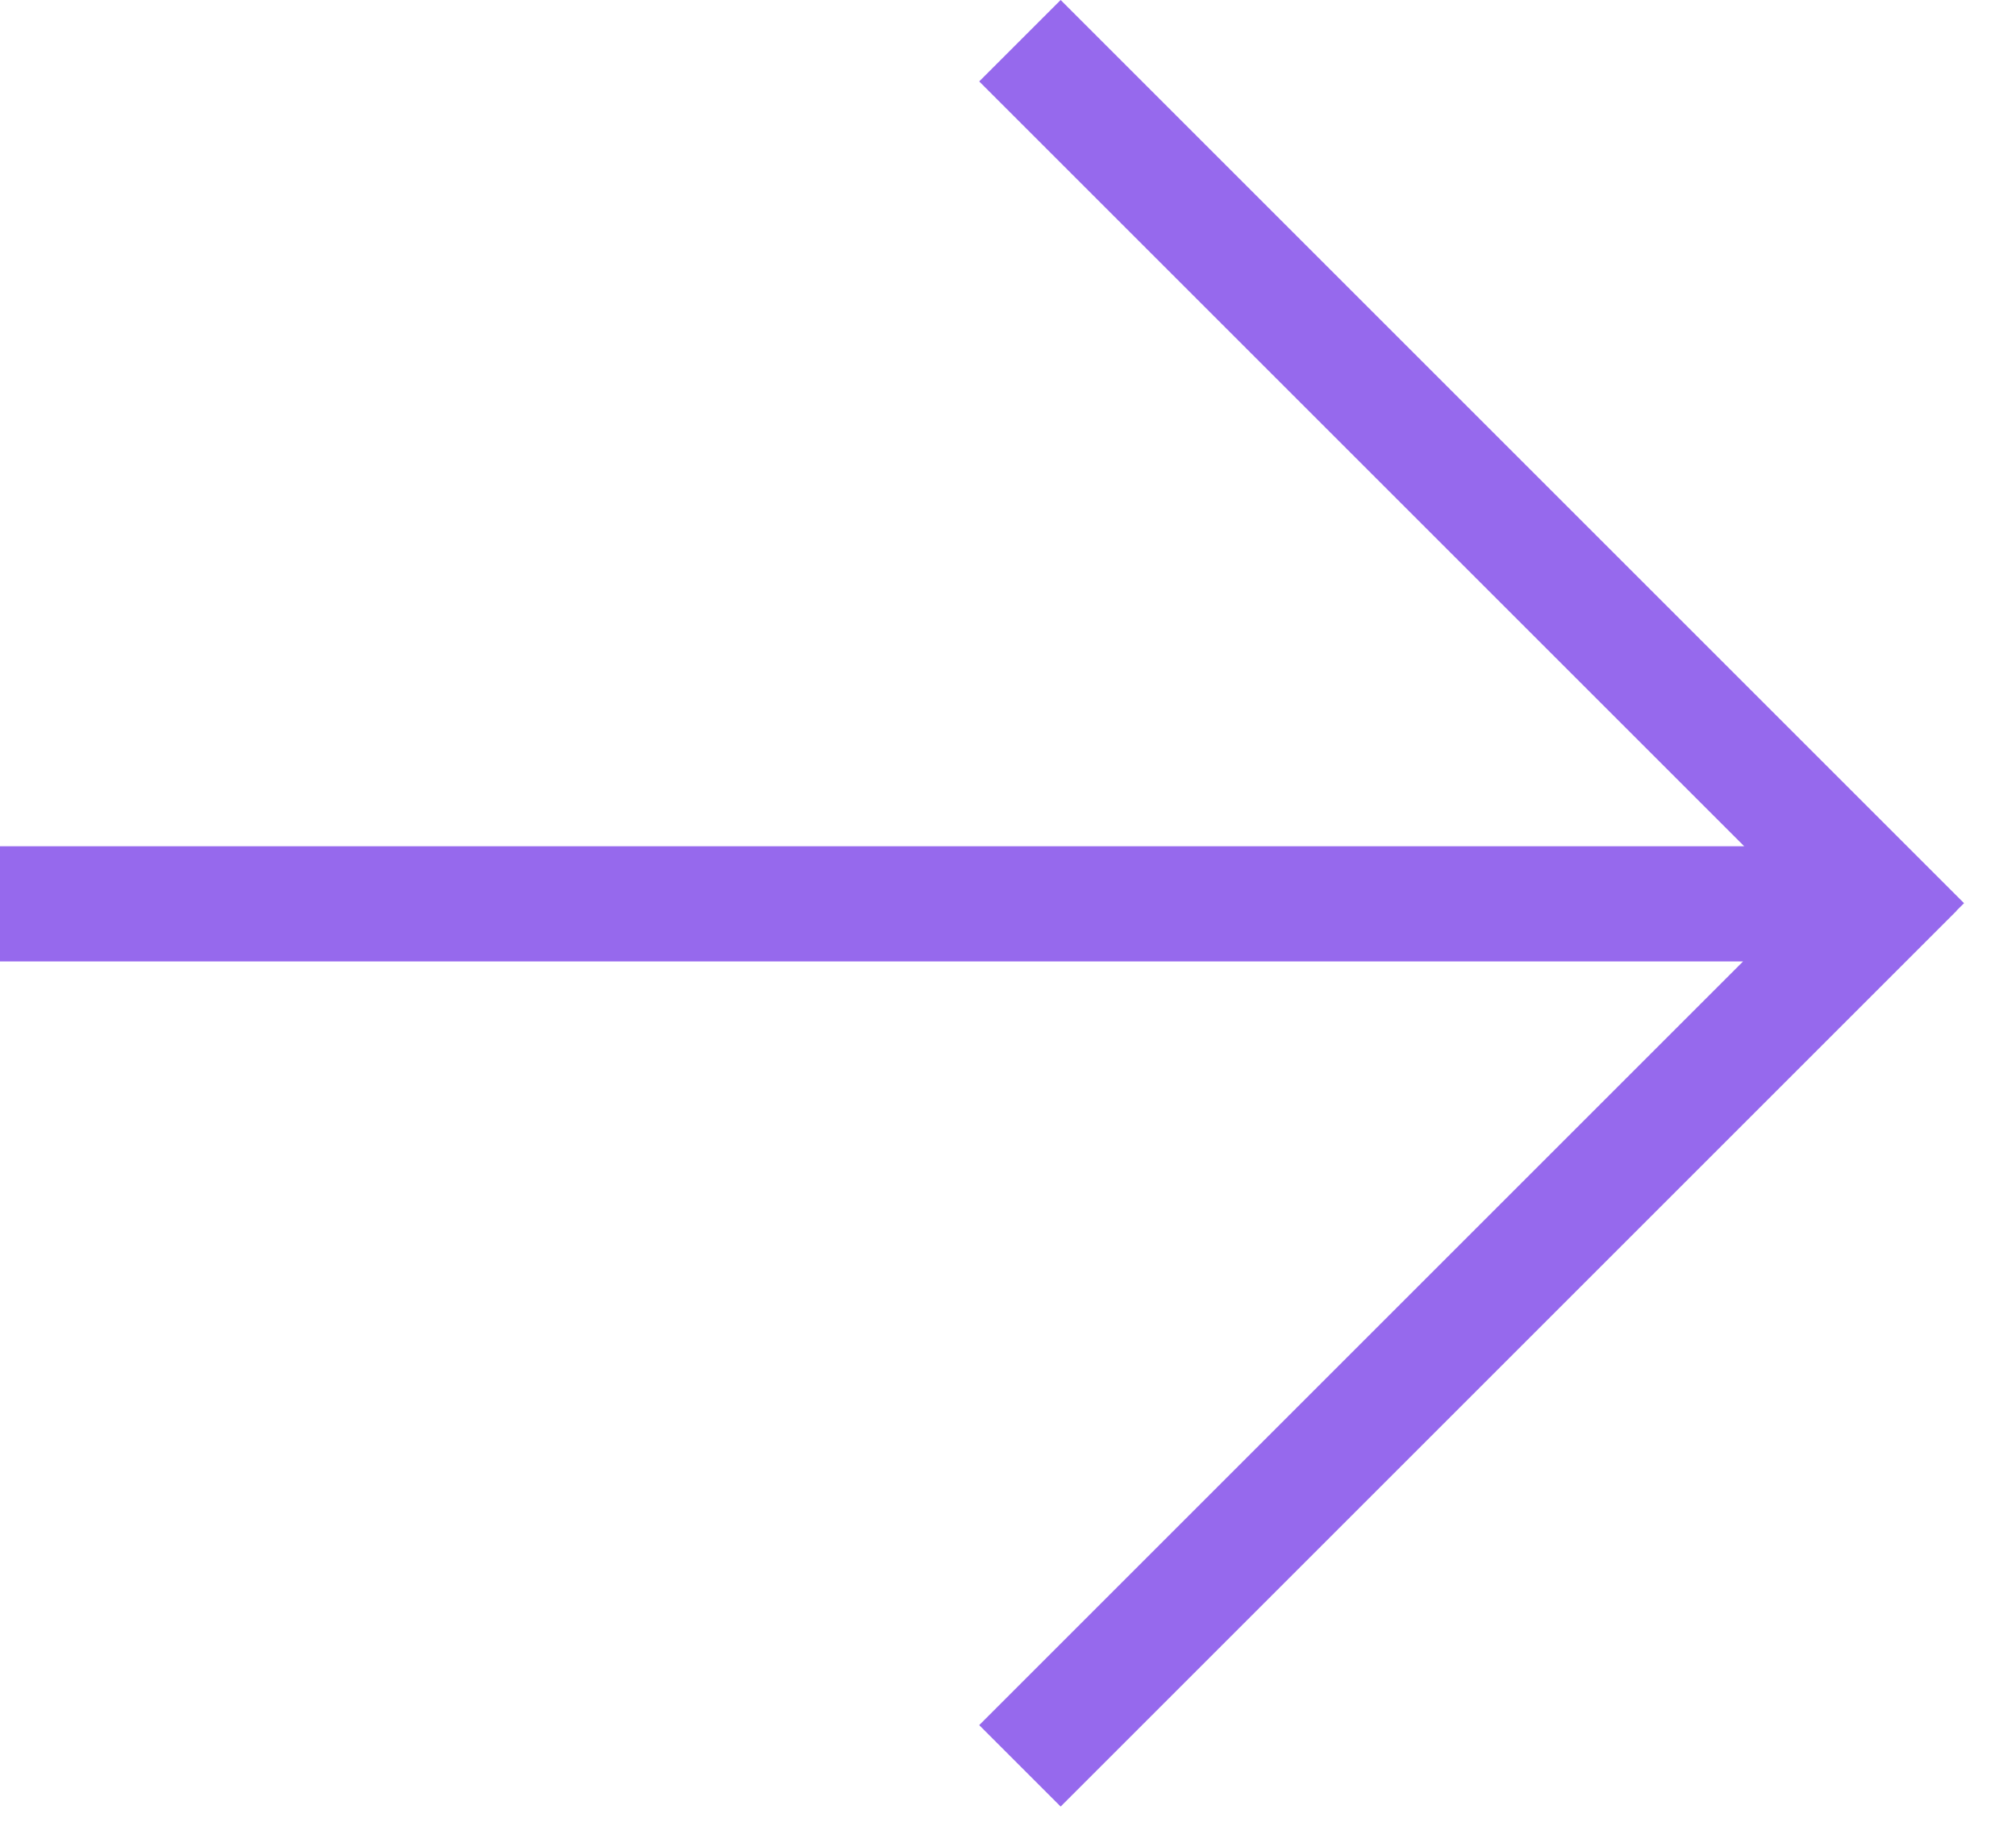
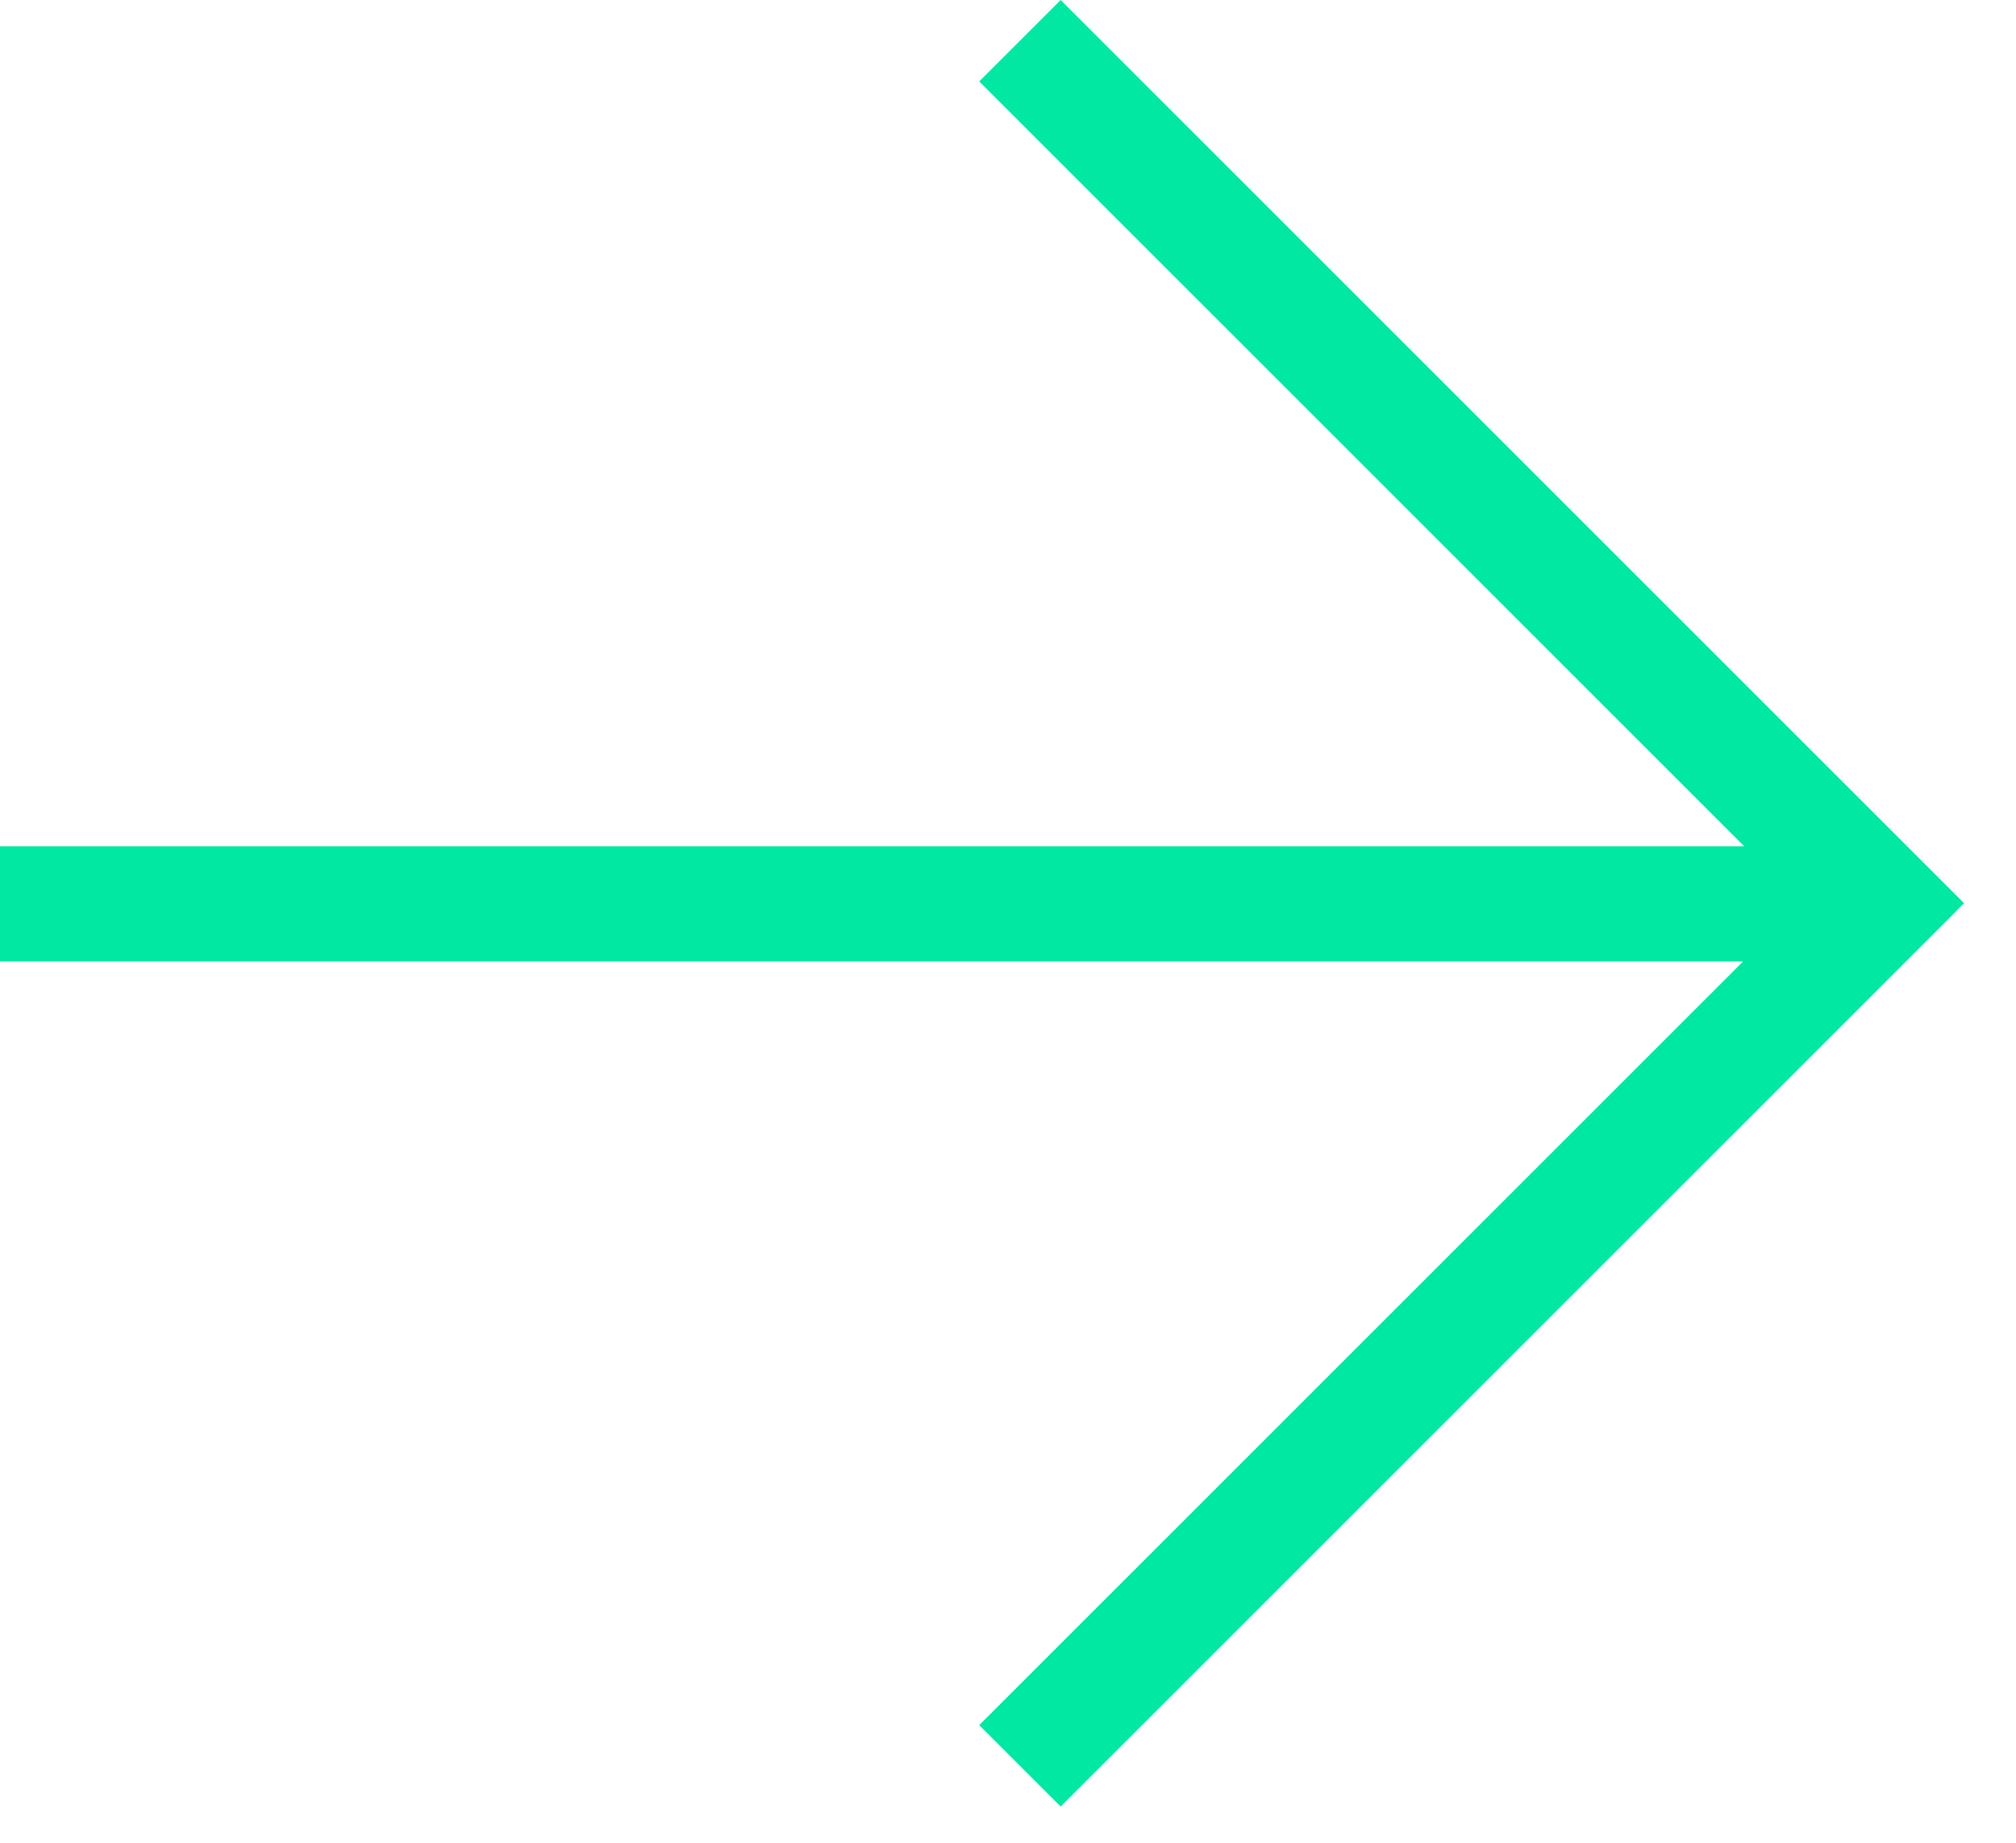
<svg xmlns="http://www.w3.org/2000/svg" width="35" height="32" viewBox="0 0 35 32" fill="none">
-   <path fill-rule="evenodd" clip-rule="evenodd" d="M18.414 0L34.098 15.684L33.968 15.813L33.97 15.815L18.414 31.371L17 29.957L30.262 16.695H0V14.695H30.281L17 1.414L18.414 0Z" fill="#9669ED" />
+   <path fill-rule="evenodd" clip-rule="evenodd" d="M18.414 0L34.098 15.684L33.968 15.813L33.97 15.815L18.414 31.371L17 29.957L30.262 16.695H0V14.695H30.281L17 1.414L18.414 0Z" fill="#00E8A2" />
</svg>
